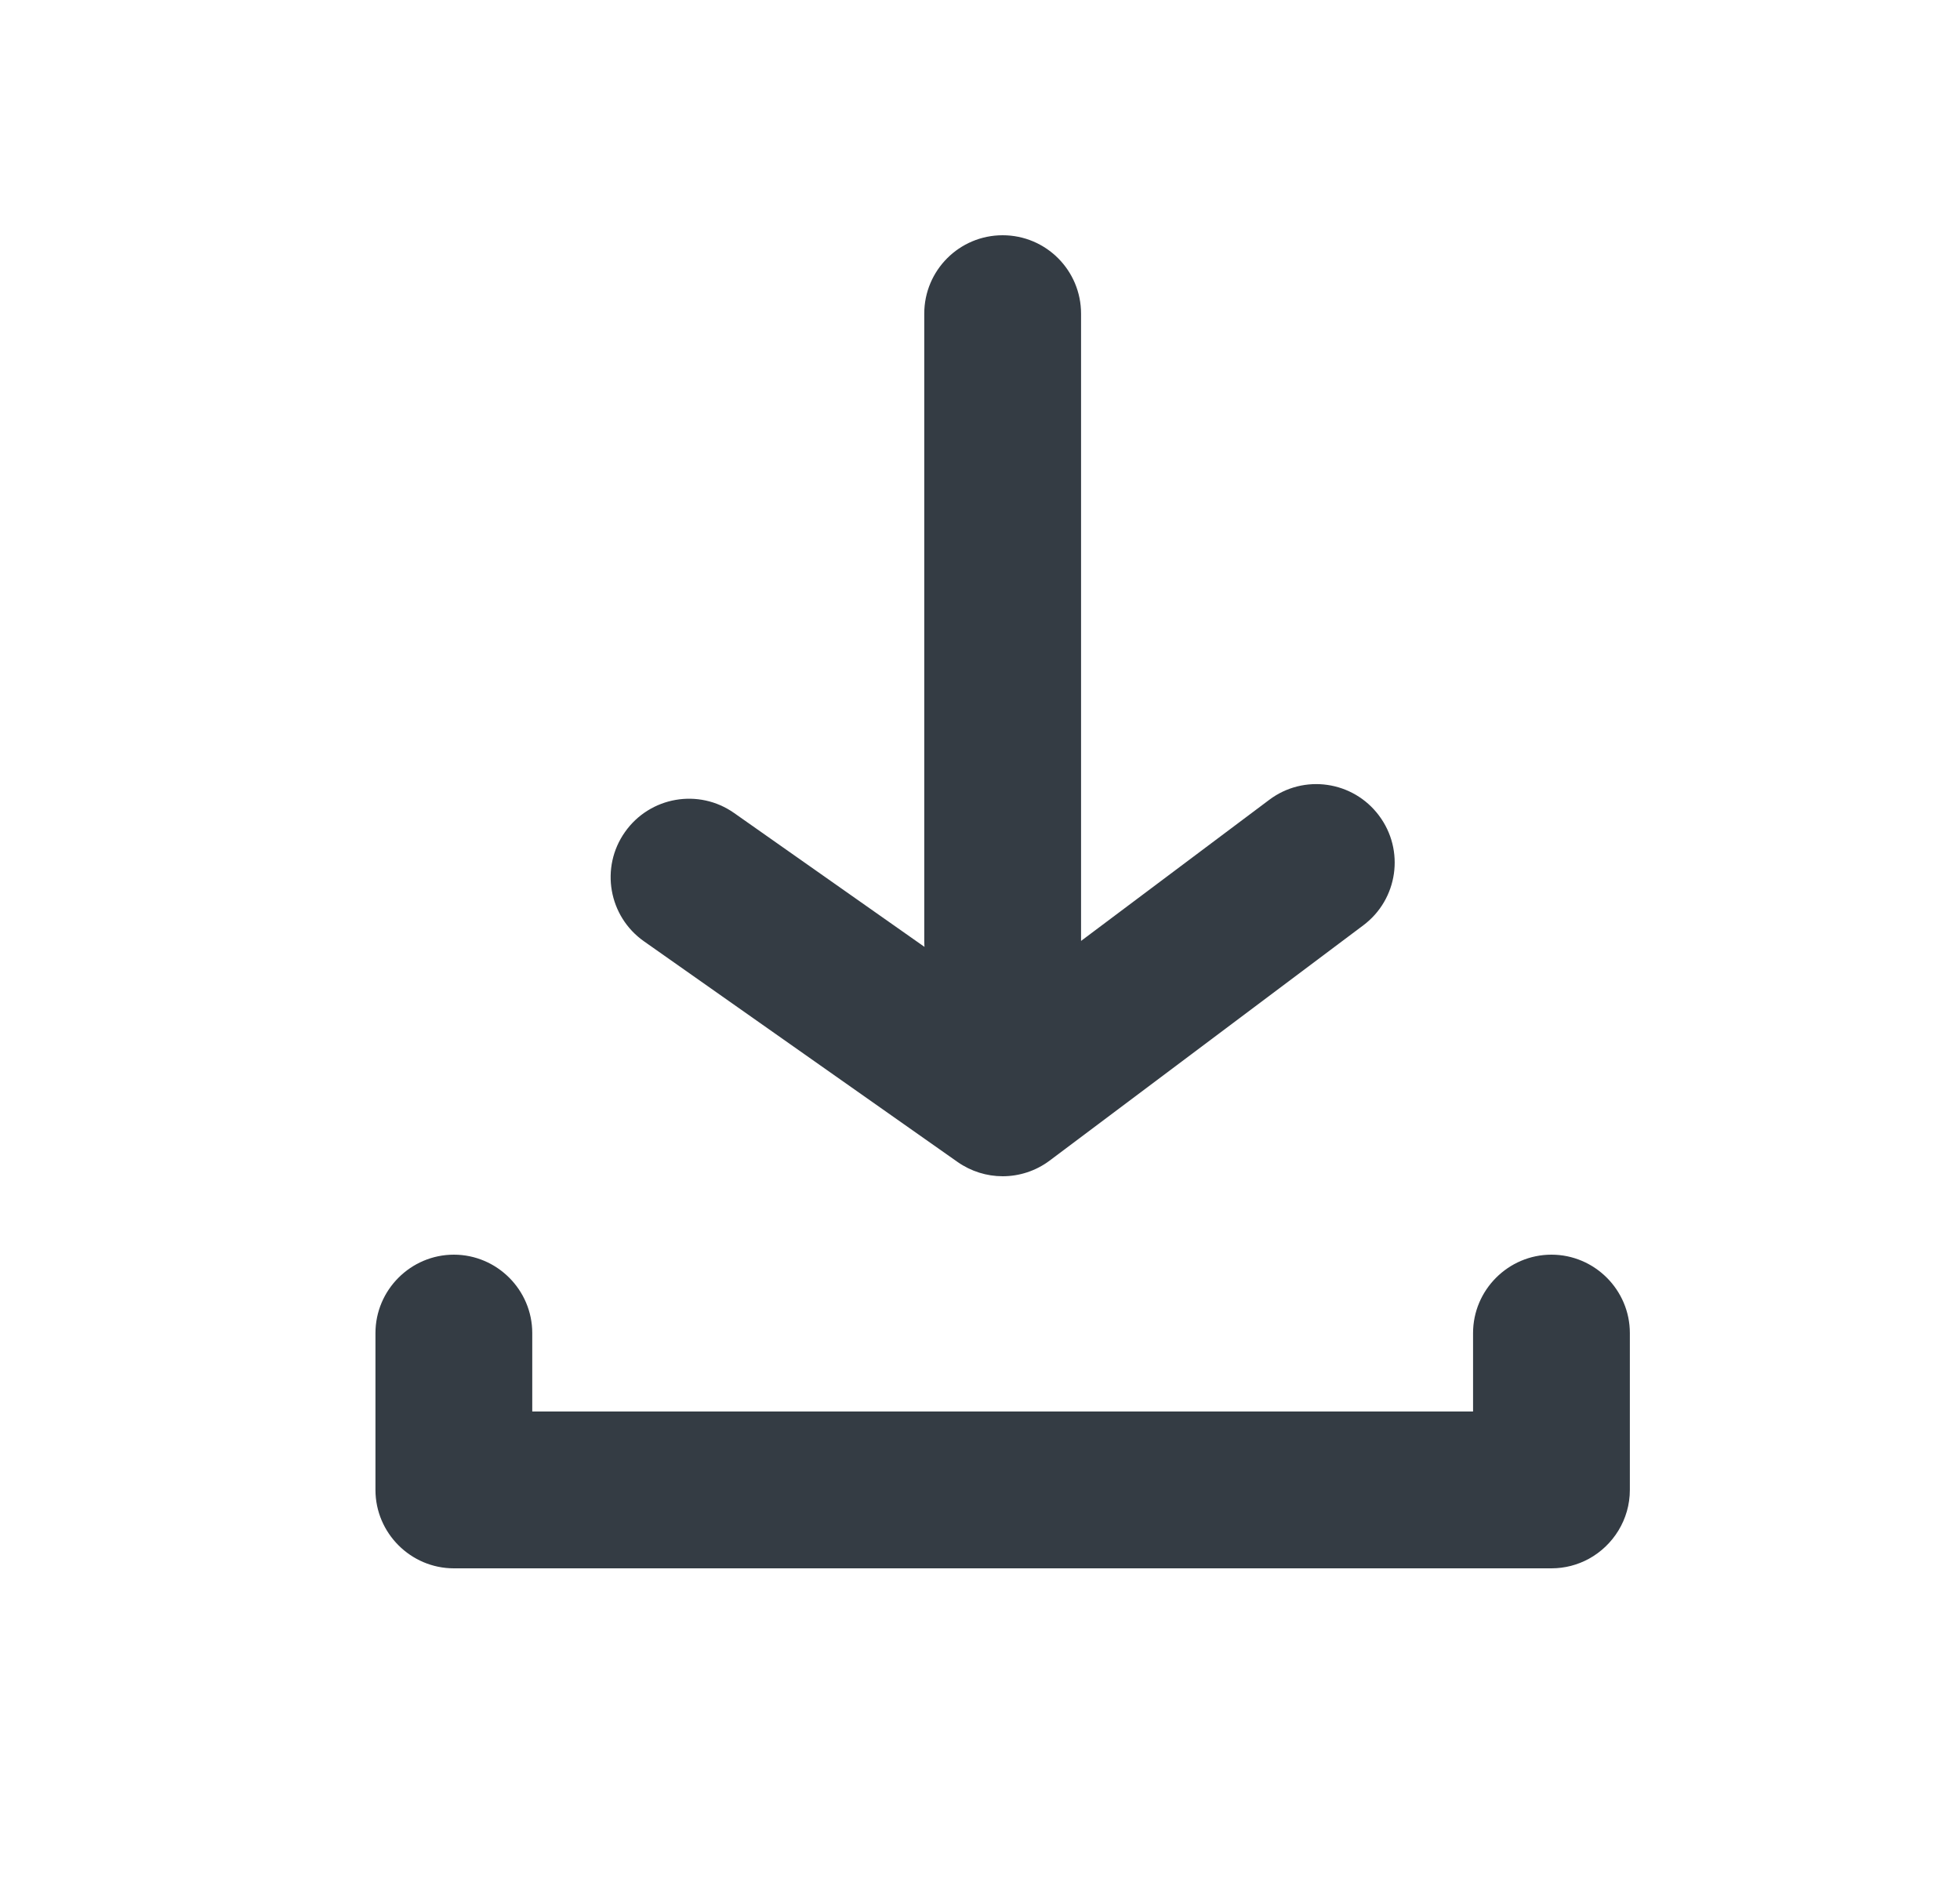
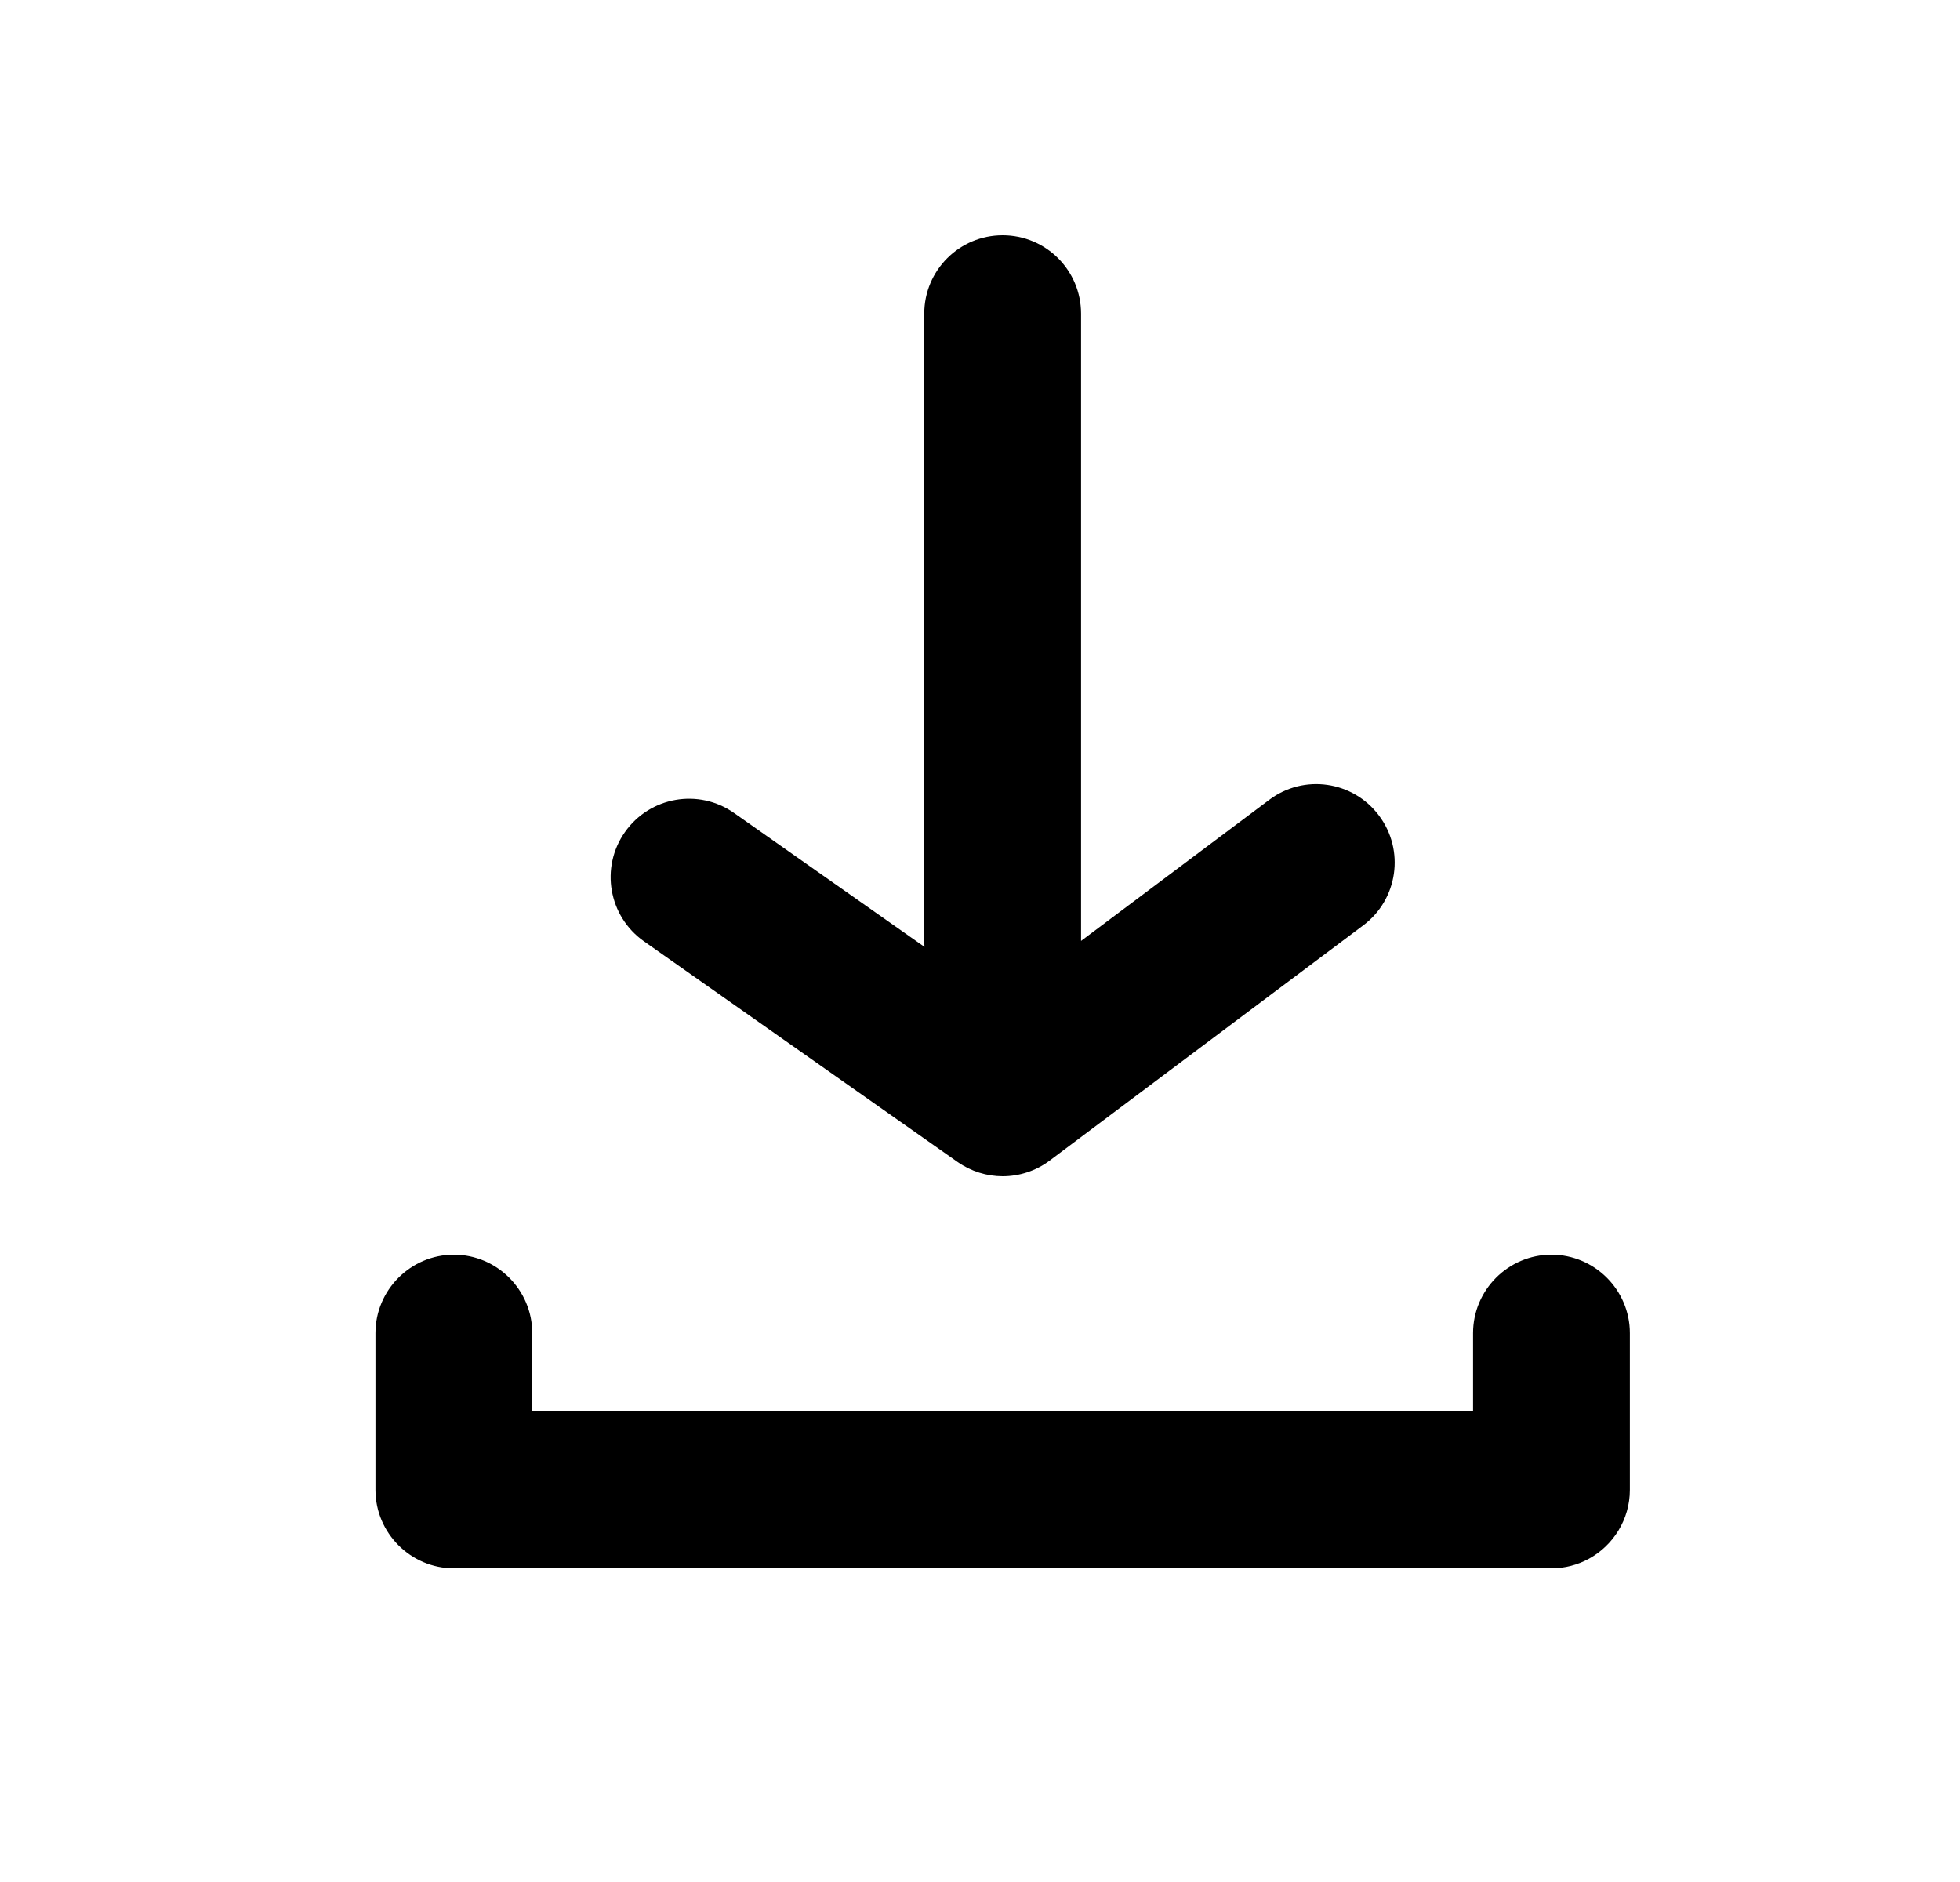
<svg xmlns="http://www.w3.org/2000/svg" width="25" height="24" viewBox="0 0 25 24" fill="none">
-   <path d="M19.789 16C20.339 16 20.789 16.45 20.789 17V19C20.789 19.378 20.576 19.709 20.265 19.879C20.123 19.956 19.961 20 19.789 20H5.789C5.239 20 4.789 19.55 4.789 19V17C4.789 16.45 5.239 16 5.789 16C6.339 16 6.789 16.45 6.789 17V18H18.789V17C18.789 16.45 19.239 16 19.789 16ZM12.789 3C13.342 3 13.789 3.448 13.789 4V11.999L16.189 10.2C16.631 9.867 17.258 9.958 17.589 10.4C17.921 10.842 17.831 11.469 17.389 11.8L13.389 14.8C13.212 14.933 13 15 12.789 15C12.588 15 12.387 14.939 12.214 14.818L8.214 12.004C7.762 11.686 7.653 11.062 7.971 10.611C8.289 10.159 8.912 10.05 9.364 10.368L11.792 12.075C11.79 12.05 11.789 12.025 11.789 12V4C11.789 3.448 12.236 3 12.789 3Z" fill="#343C44" />
+   <path d="M19.789 16C20.339 16 20.789 16.45 20.789 17V19C20.789 19.378 20.576 19.709 20.265 19.879C20.123 19.956 19.961 20 19.789 20H5.789C5.239 20 4.789 19.55 4.789 19V17C4.789 16.45 5.239 16 5.789 16C6.339 16 6.789 16.45 6.789 17V18H18.789V17C18.789 16.45 19.239 16 19.789 16ZM12.789 3C13.342 3 13.789 3.448 13.789 4V11.999L16.189 10.2C16.631 9.867 17.258 9.958 17.589 10.4C17.921 10.842 17.831 11.469 17.389 11.8L13.389 14.8C13.212 14.933 13 15 12.789 15C12.588 15 12.387 14.939 12.214 14.818L8.214 12.004C7.762 11.686 7.653 11.062 7.971 10.611C8.289 10.159 8.912 10.05 9.364 10.368L11.792 12.075C11.79 12.05 11.789 12.025 11.789 12V4C11.789 3.448 12.236 3 12.789 3Z" fill="currentColor" />
</svg>
